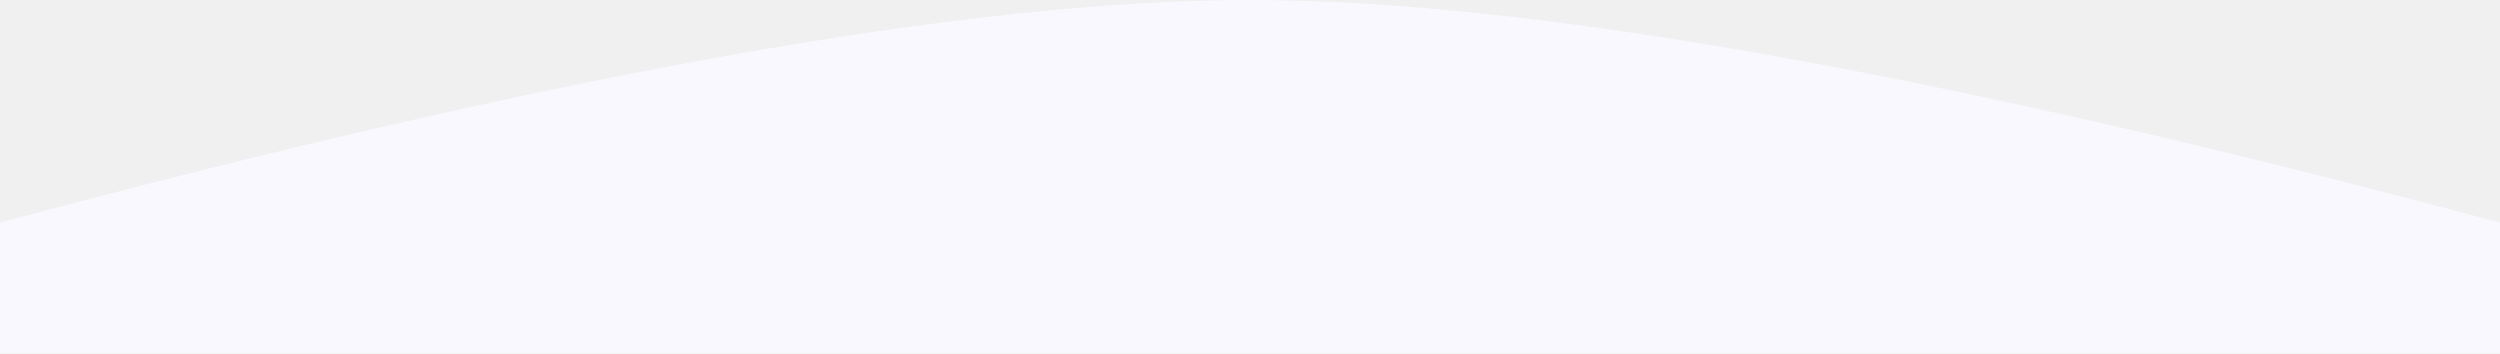
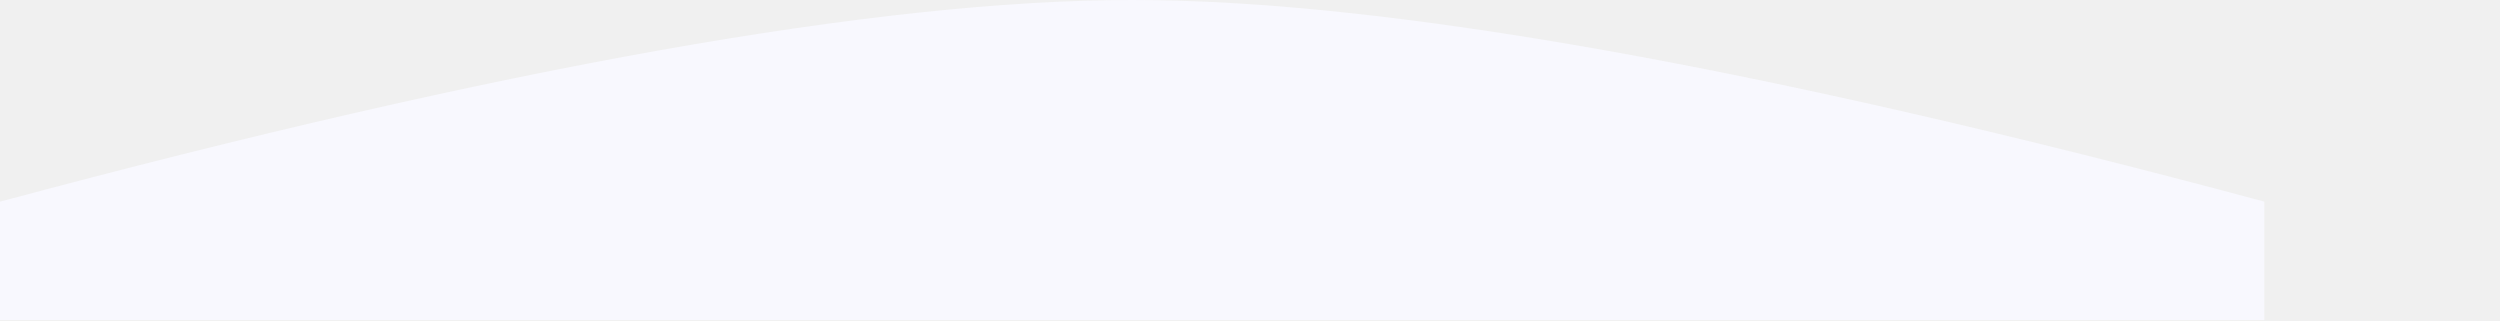
- <svg xmlns="http://www.w3.org/2000/svg" xmlns:xlink="http://www.w3.org/1999/xlink" width="375" height="53">
+ <svg xmlns="http://www.w3.org/2000/svg" xmlns:xlink="http://www.w3.org/1999/xlink" width="414" height="53">
  <defs>
    <path id="a" d="M0 0h375v53H0z" />
  </defs>
  <g fill="none" fill-rule="evenodd">
    <mask id="b" fill="#fff">
      <use xlink:href="#a" />
    </mask>
    <path d="M0 33.395C83.021 11.132 145.521 0 187.5 0 229.479 0 291.979 11.132 375 33.395V961H0V33.395z" fill="#F8F8FE" mask="url(#b)" />
  </g>
</svg>
